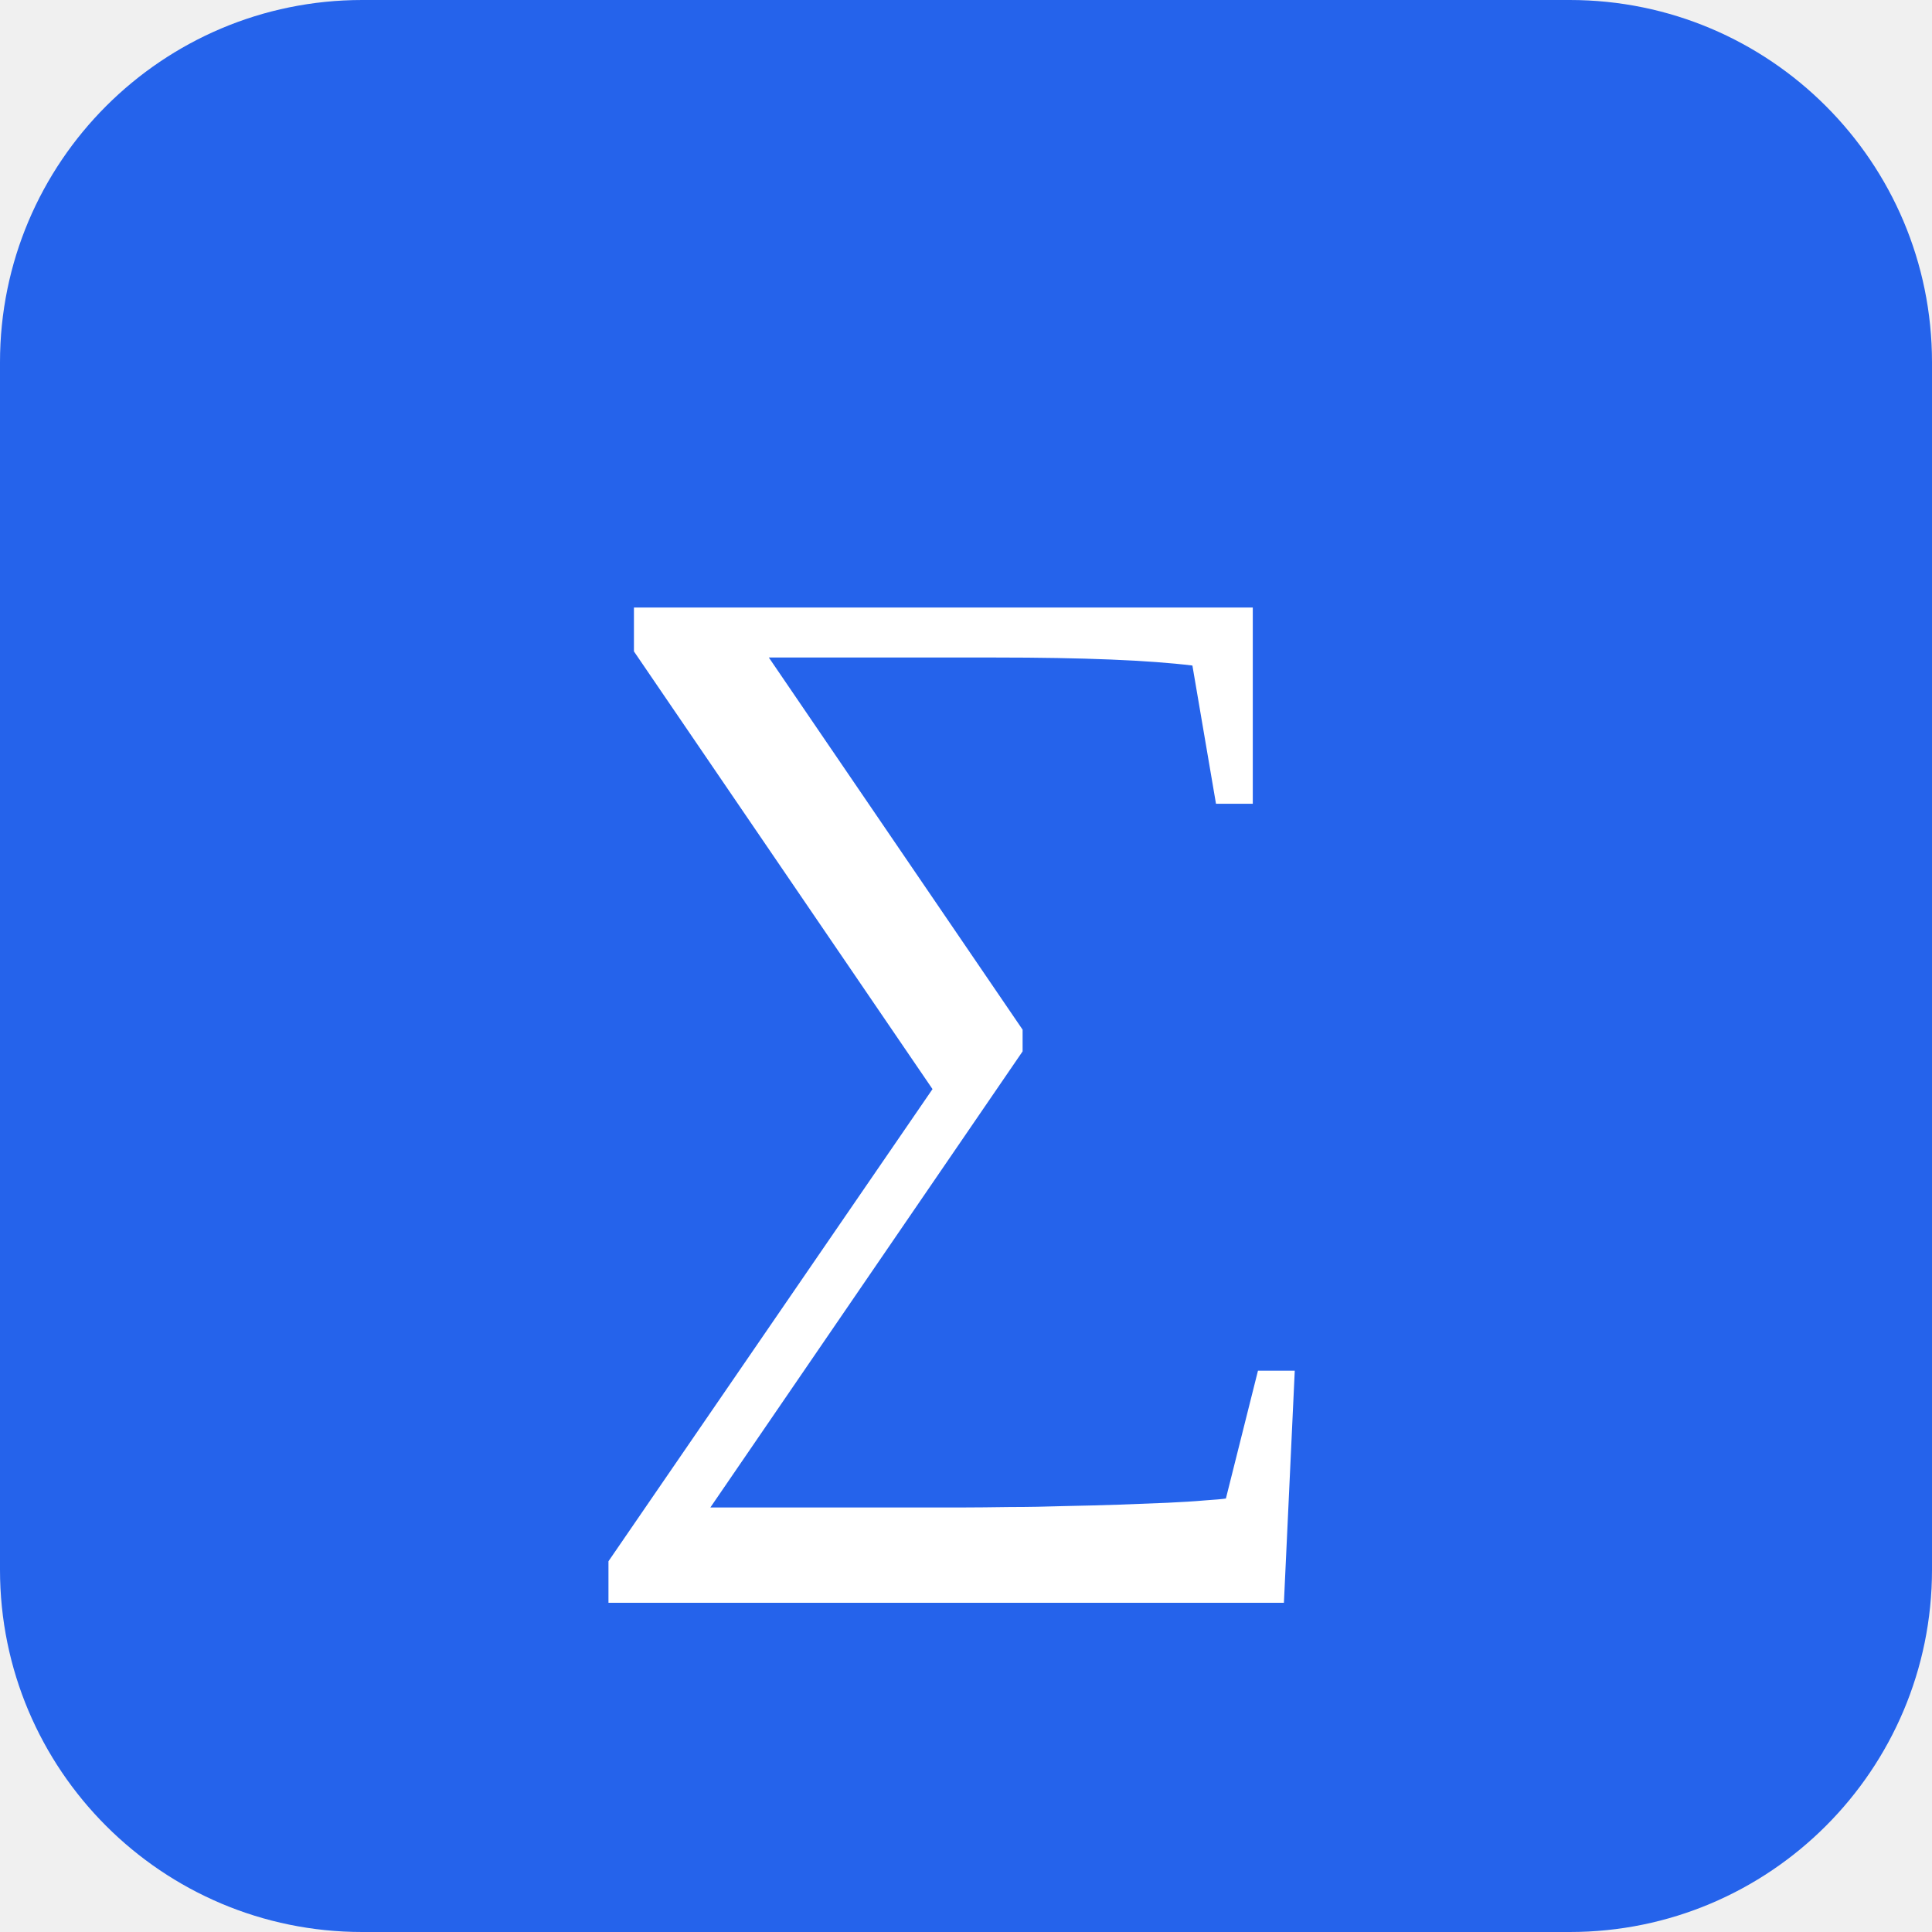
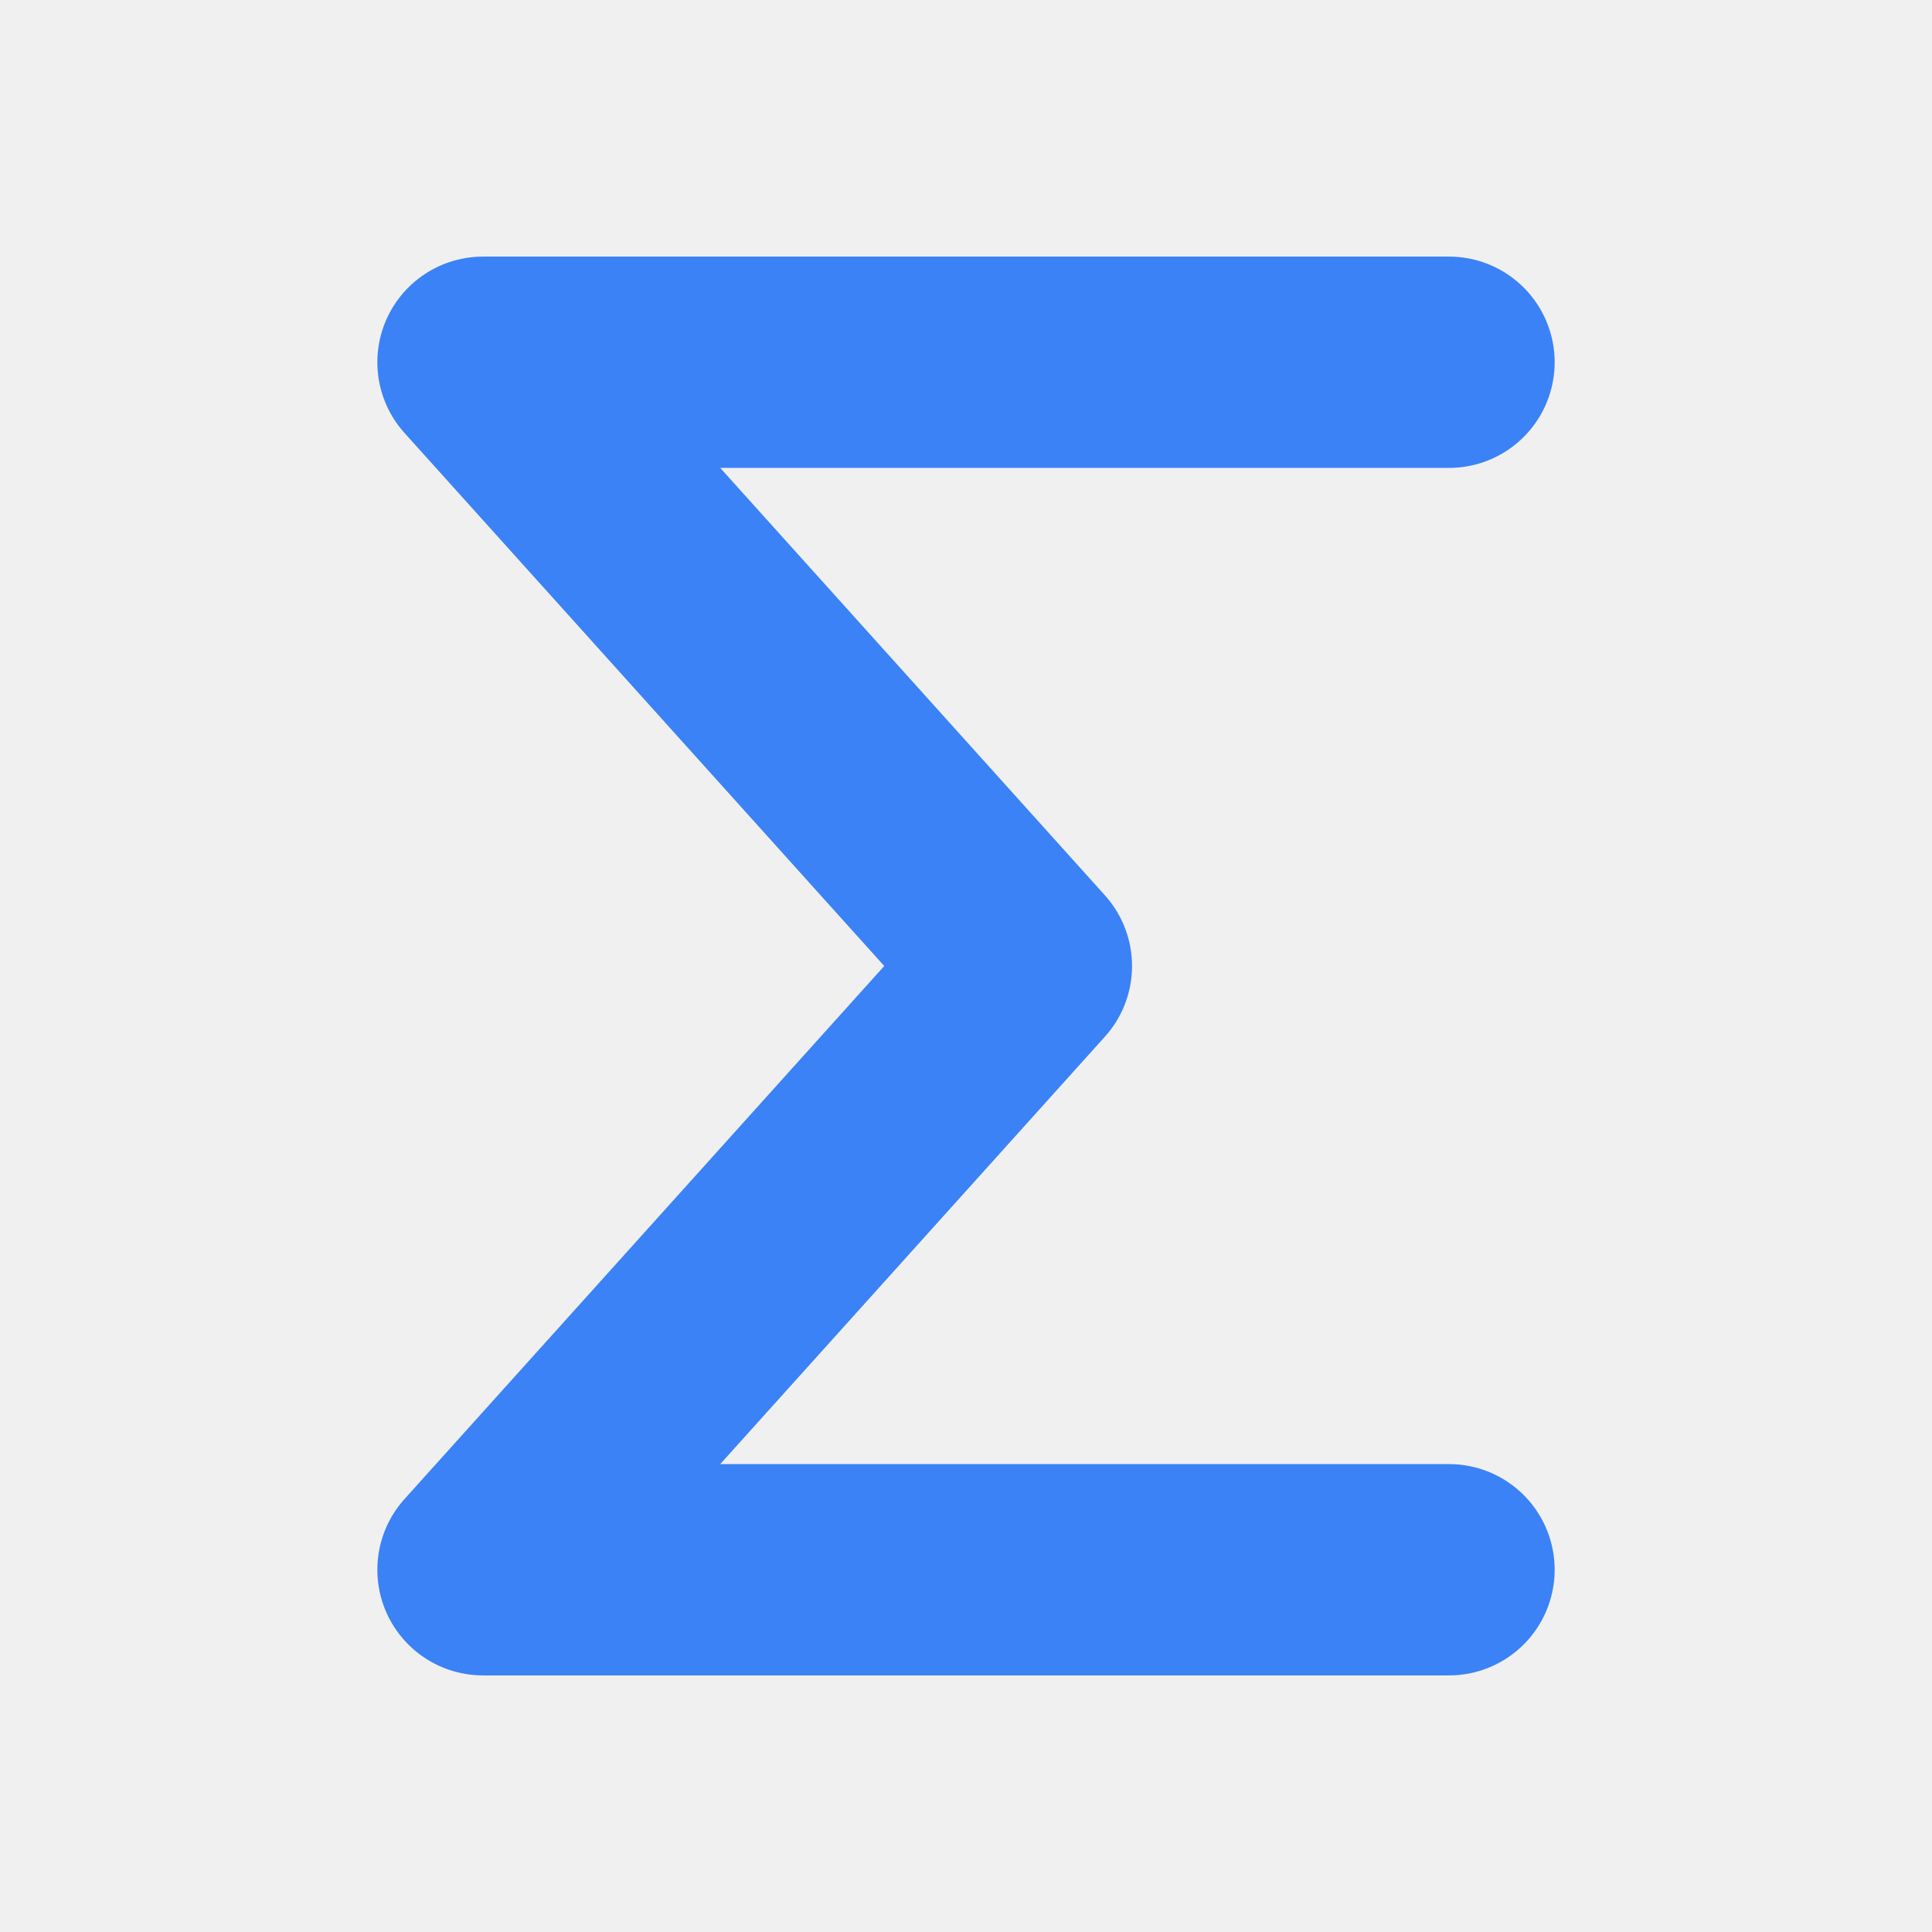
- <svg xmlns="http://www.w3.org/2000/svg" viewBox="0 0 64 64">
-   <rect width="64" height="64" rx="12" fill="#2563eb" />
-   <text x="32" y="45" font-family="Georgia, 'Times New Roman', serif" font-size="38" font-style="italic" fill="#ffffff" text-anchor="middle">∑</text>
+ <svg xmlns="http://www.w3.org/2000/svg" viewBox="0 0 64 64" role="img" aria-label="Math PDF Generator">
+   <path d="M48 12 H16 L34 32 L16 52 H48" fill="none" stroke="#3b82f6" stroke-width="7" stroke-linecap="round" stroke-linejoin="round" />
</svg>
